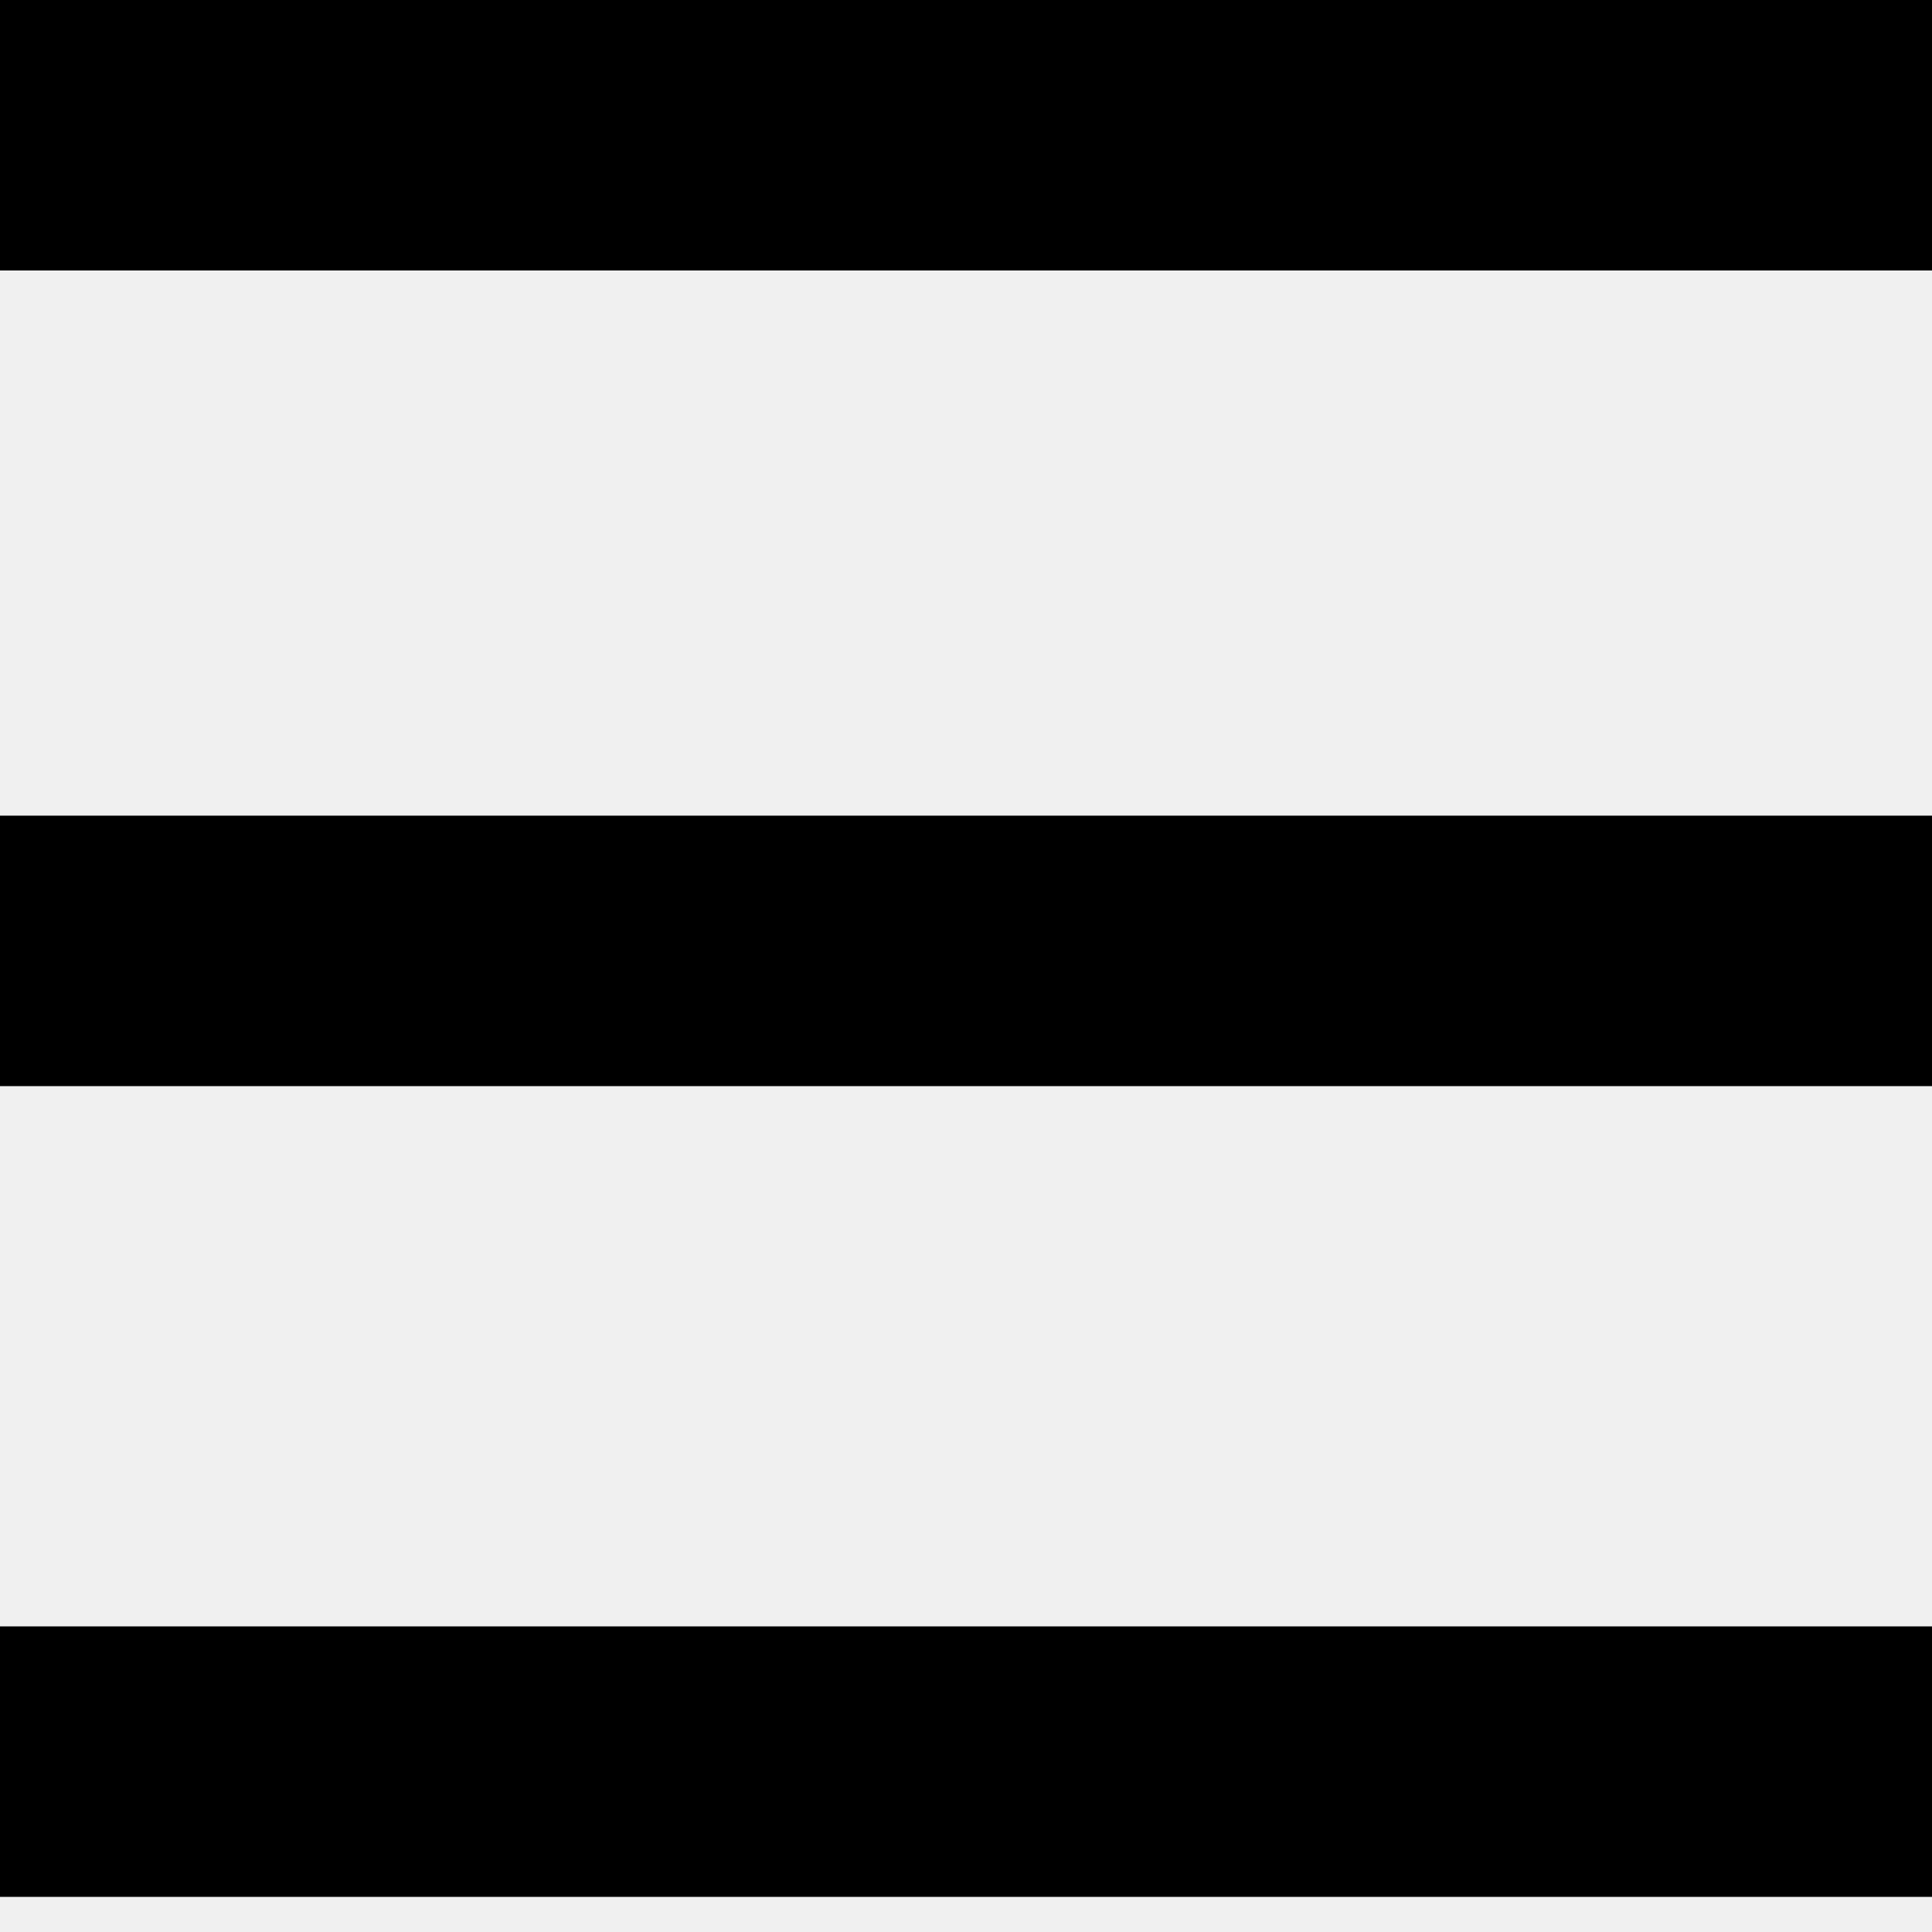
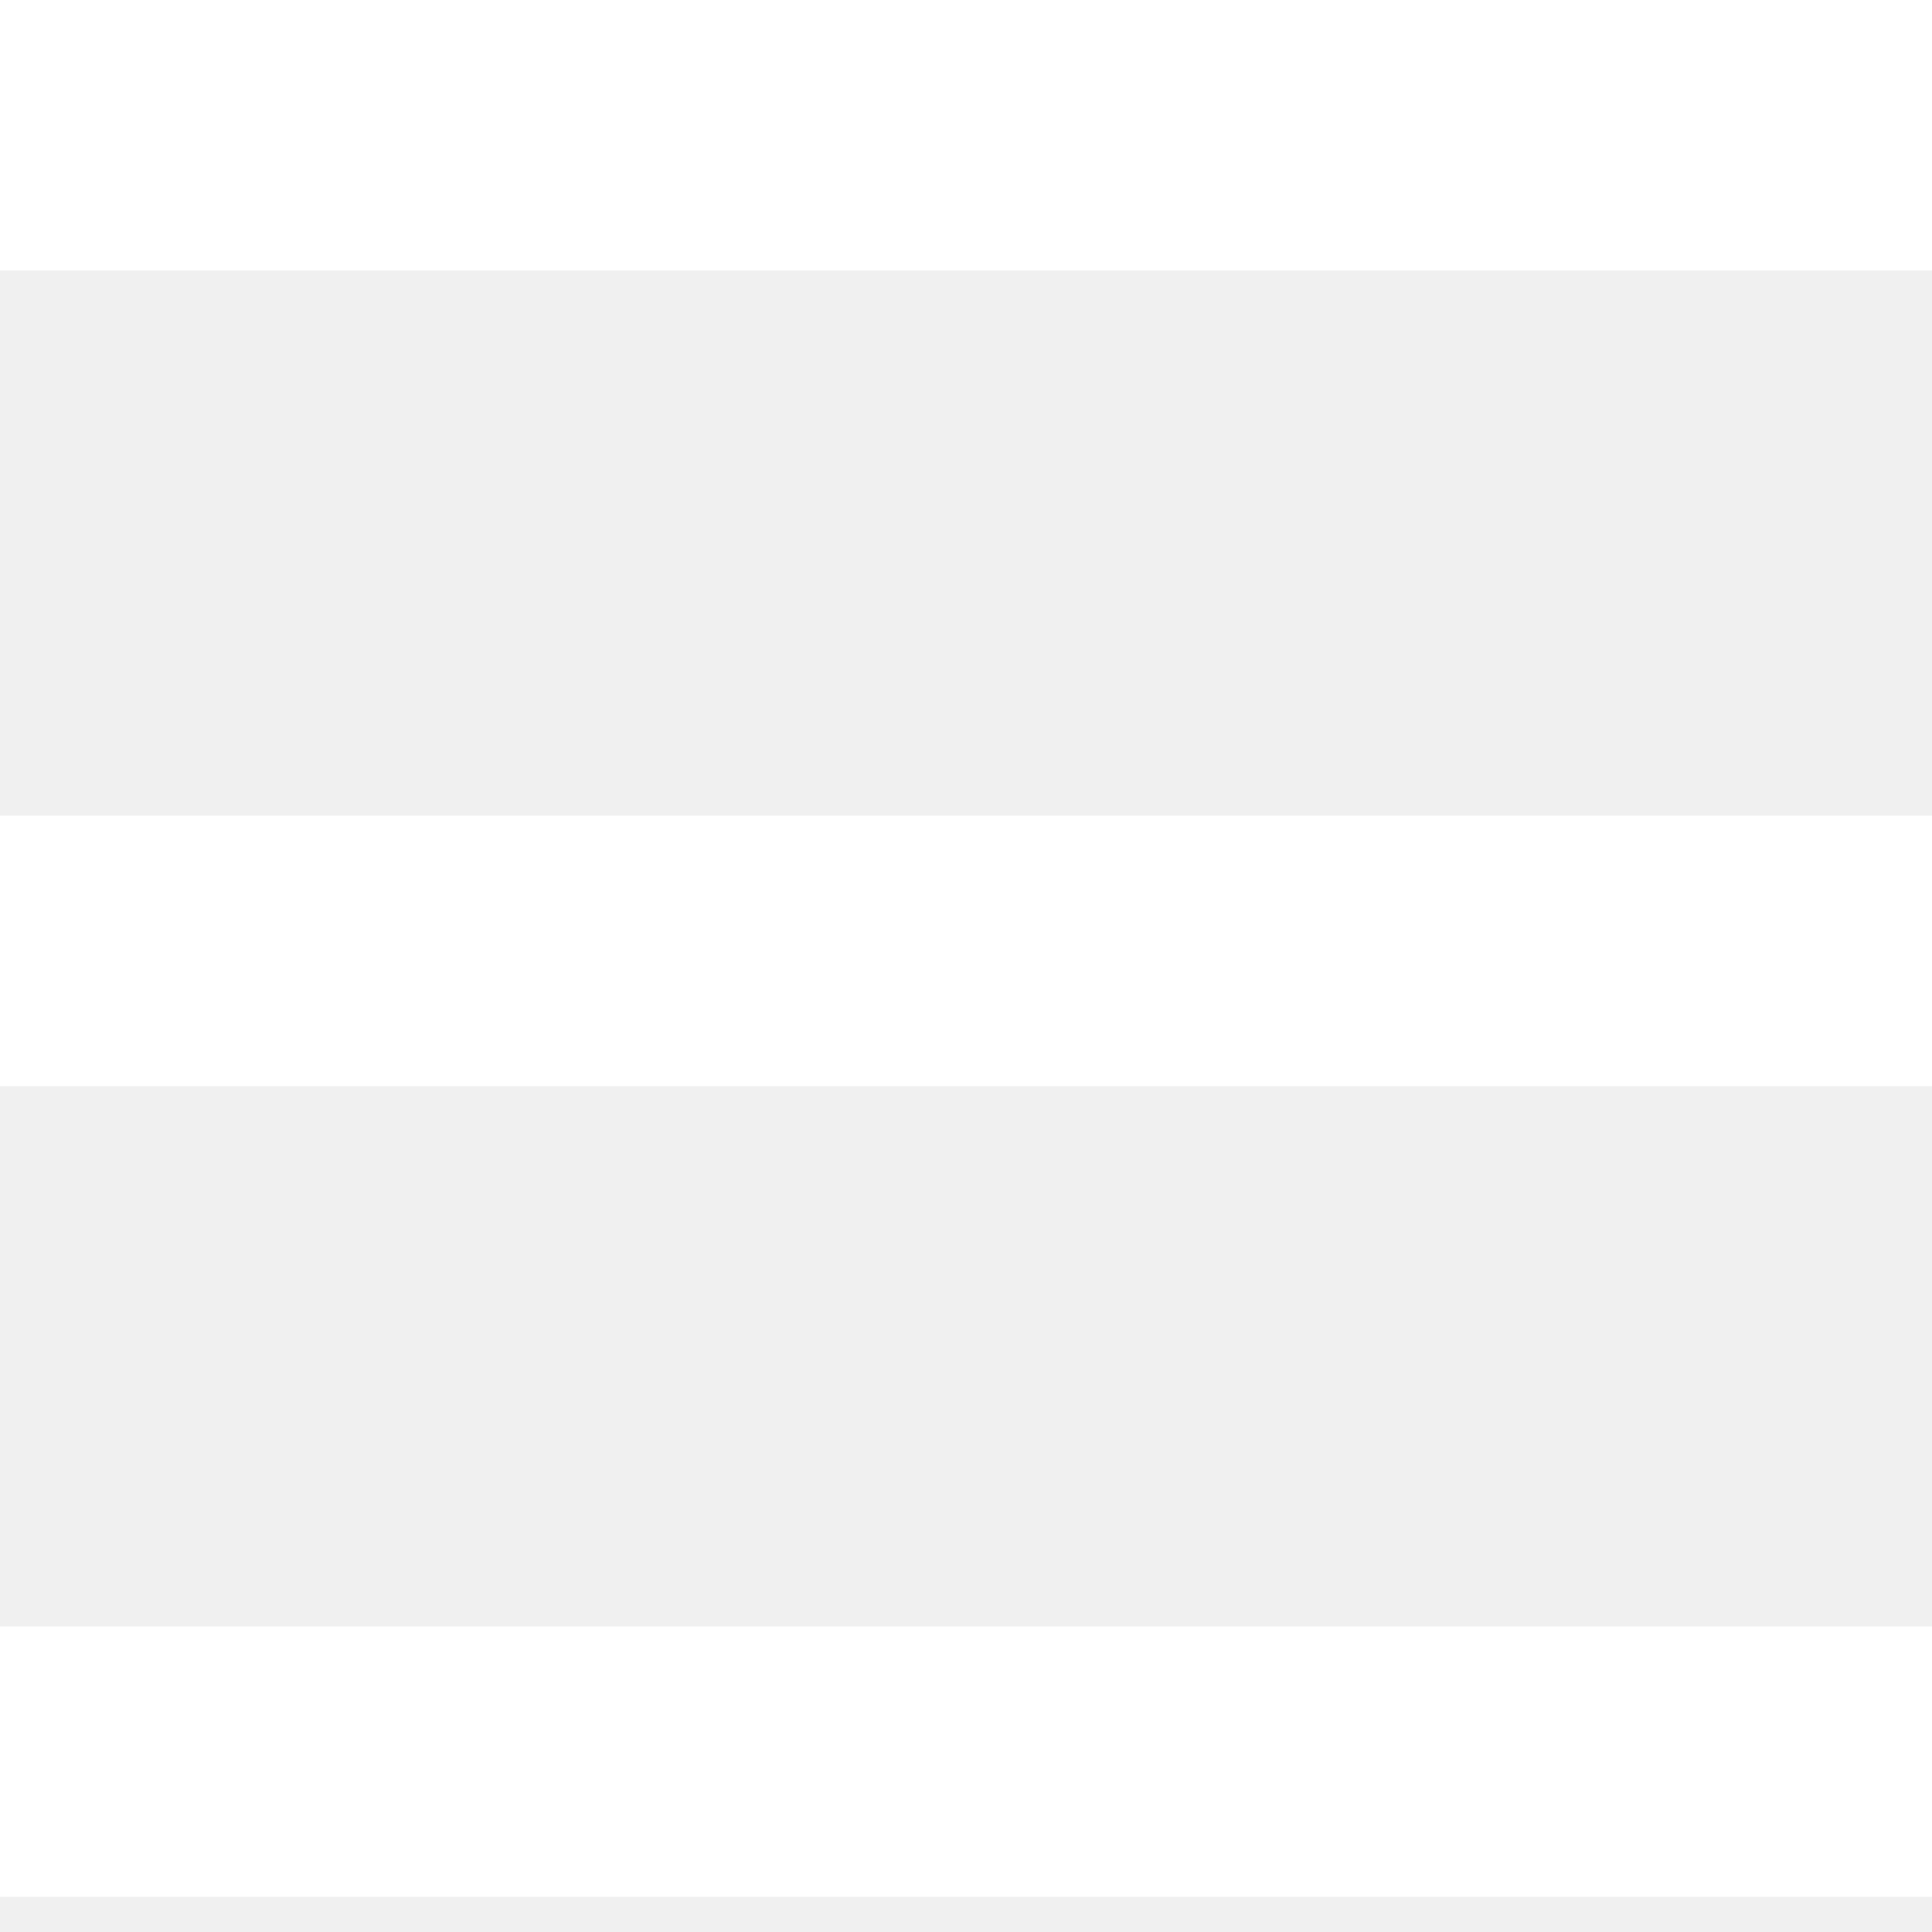
<svg xmlns="http://www.w3.org/2000/svg" width="27.5px" height="27.5px" viewBox="0 0 27.5 27.5">
  <defs>
-     <style>.a{fill:#000;}</style>
+     <style>.a{fill:#fff;}</style>
  </defs>
  <rect class="a" width="27.5" height="3.85" />
  <rect class="a" y="11.61" width="27.5" height="3.85" />
  <rect class="a" y="23.15" width="27.5" height="3.85" />
</svg>
